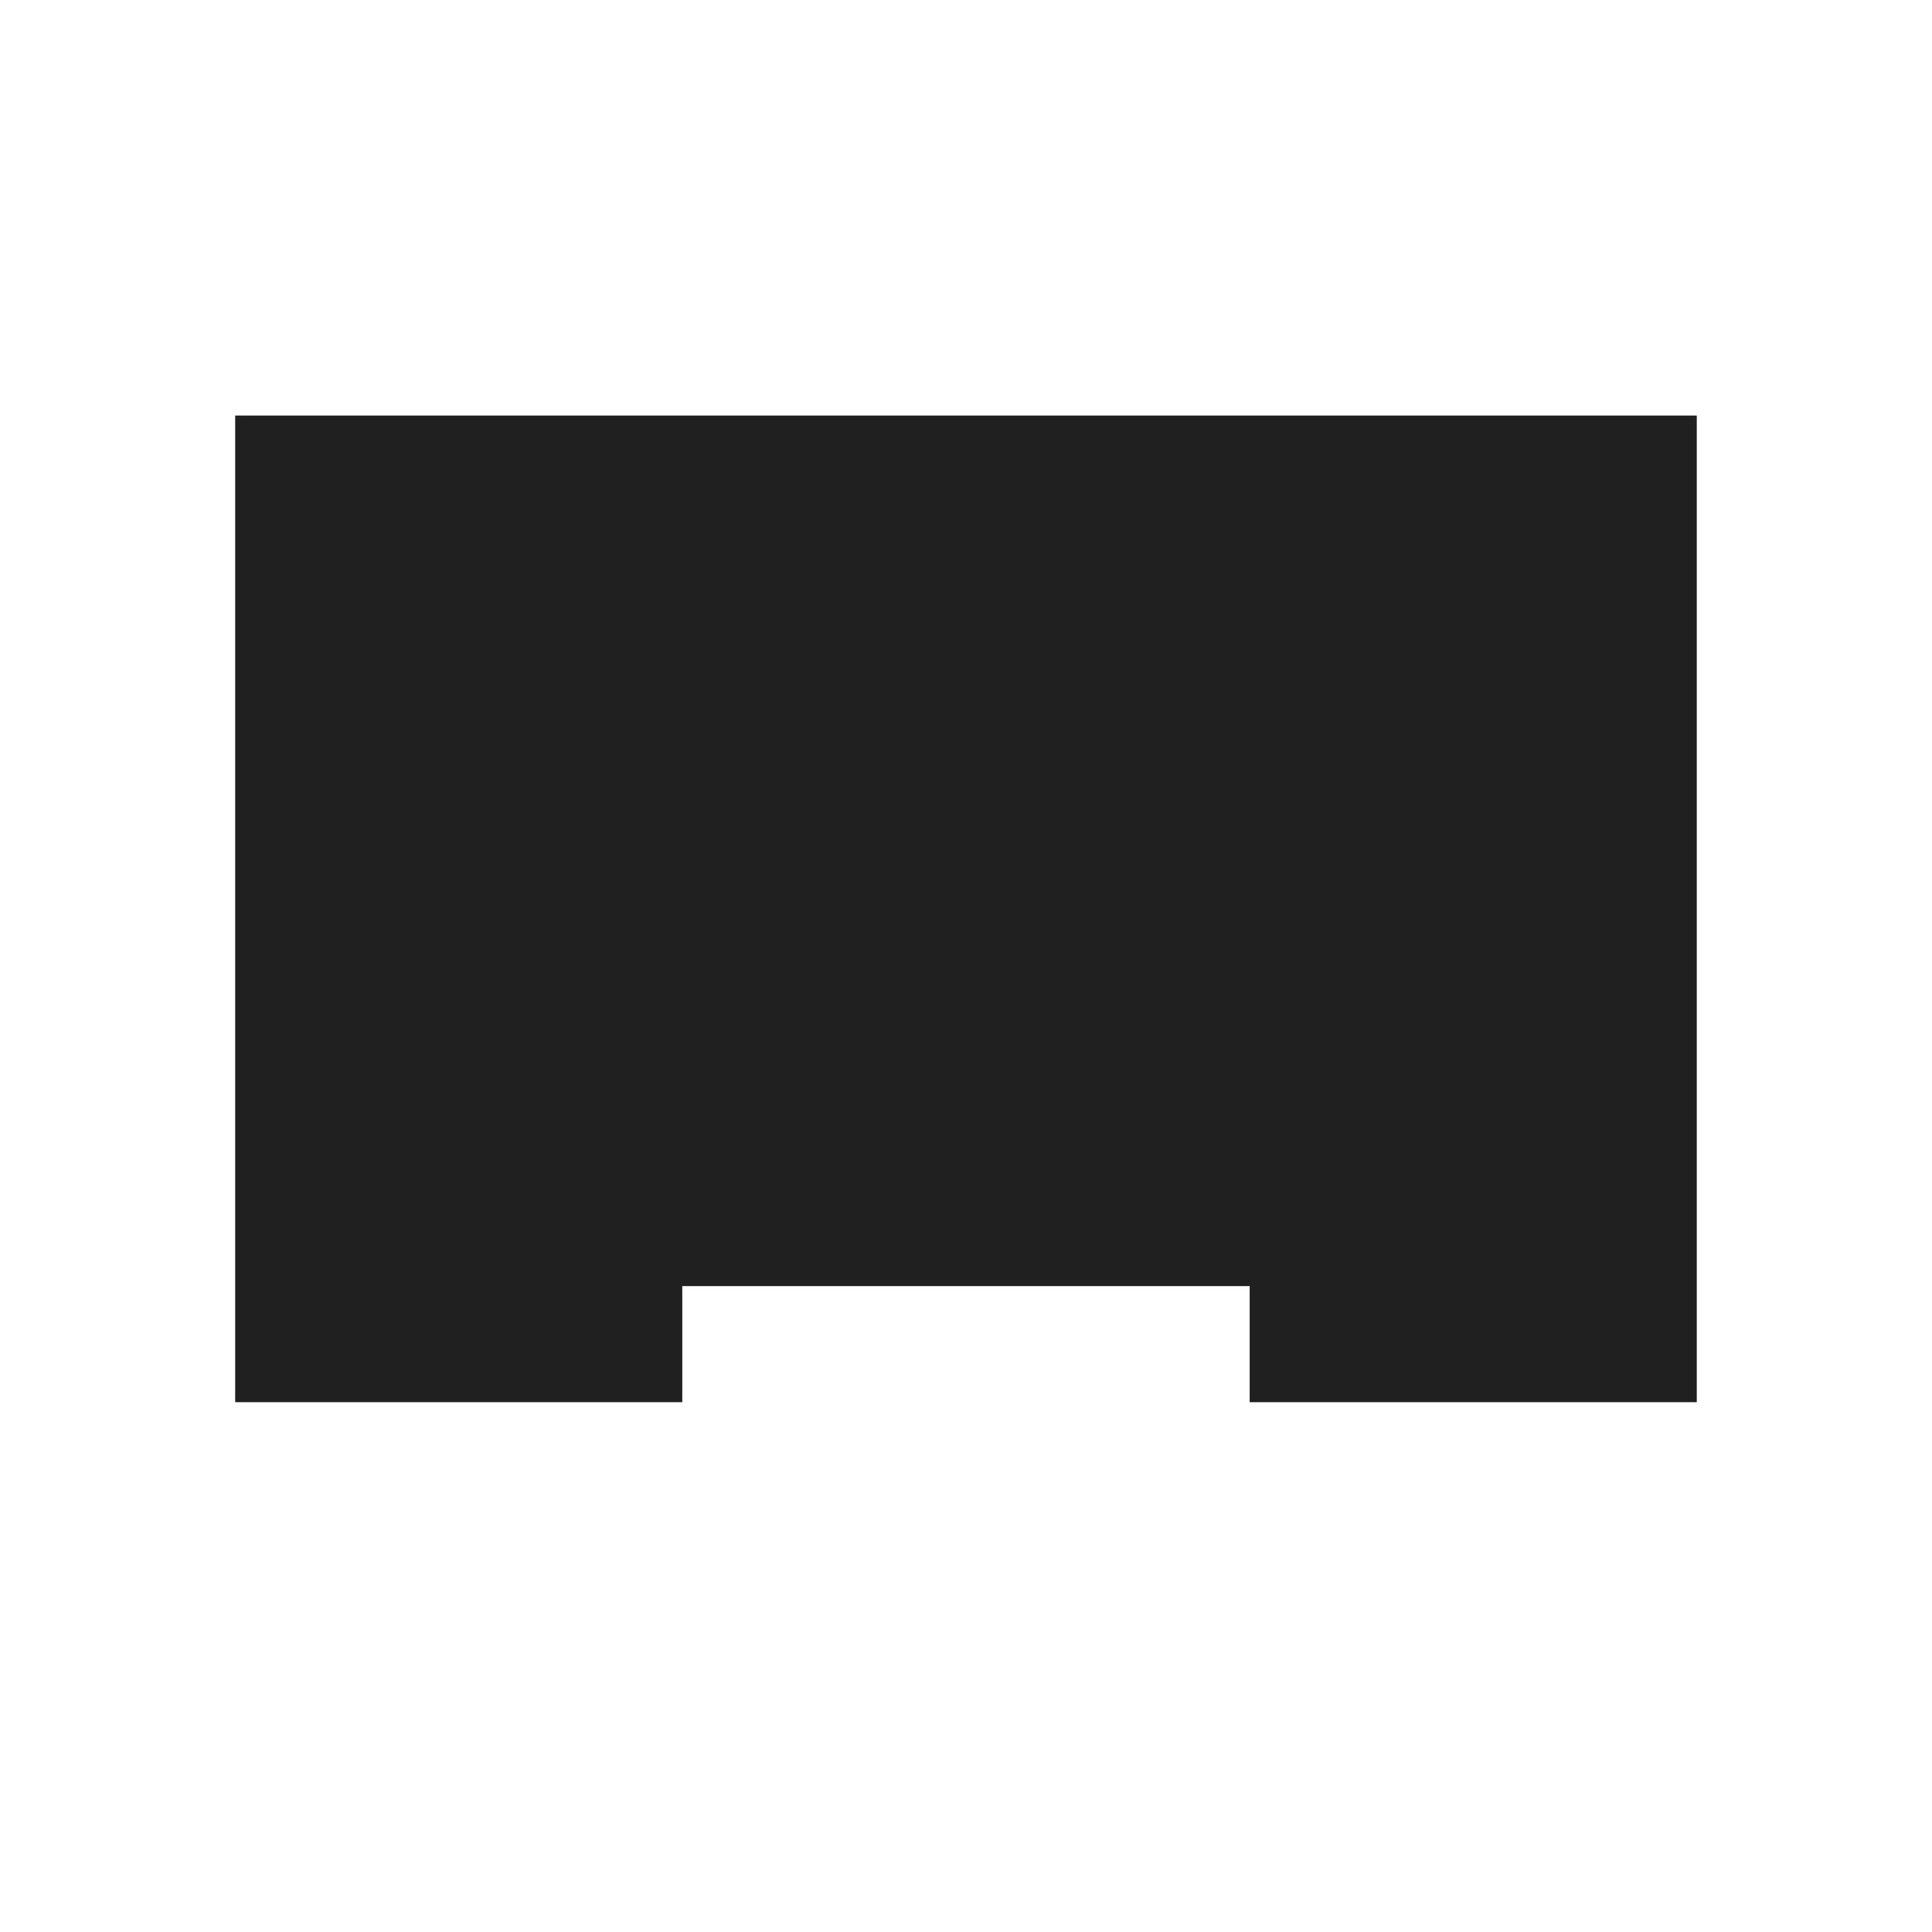
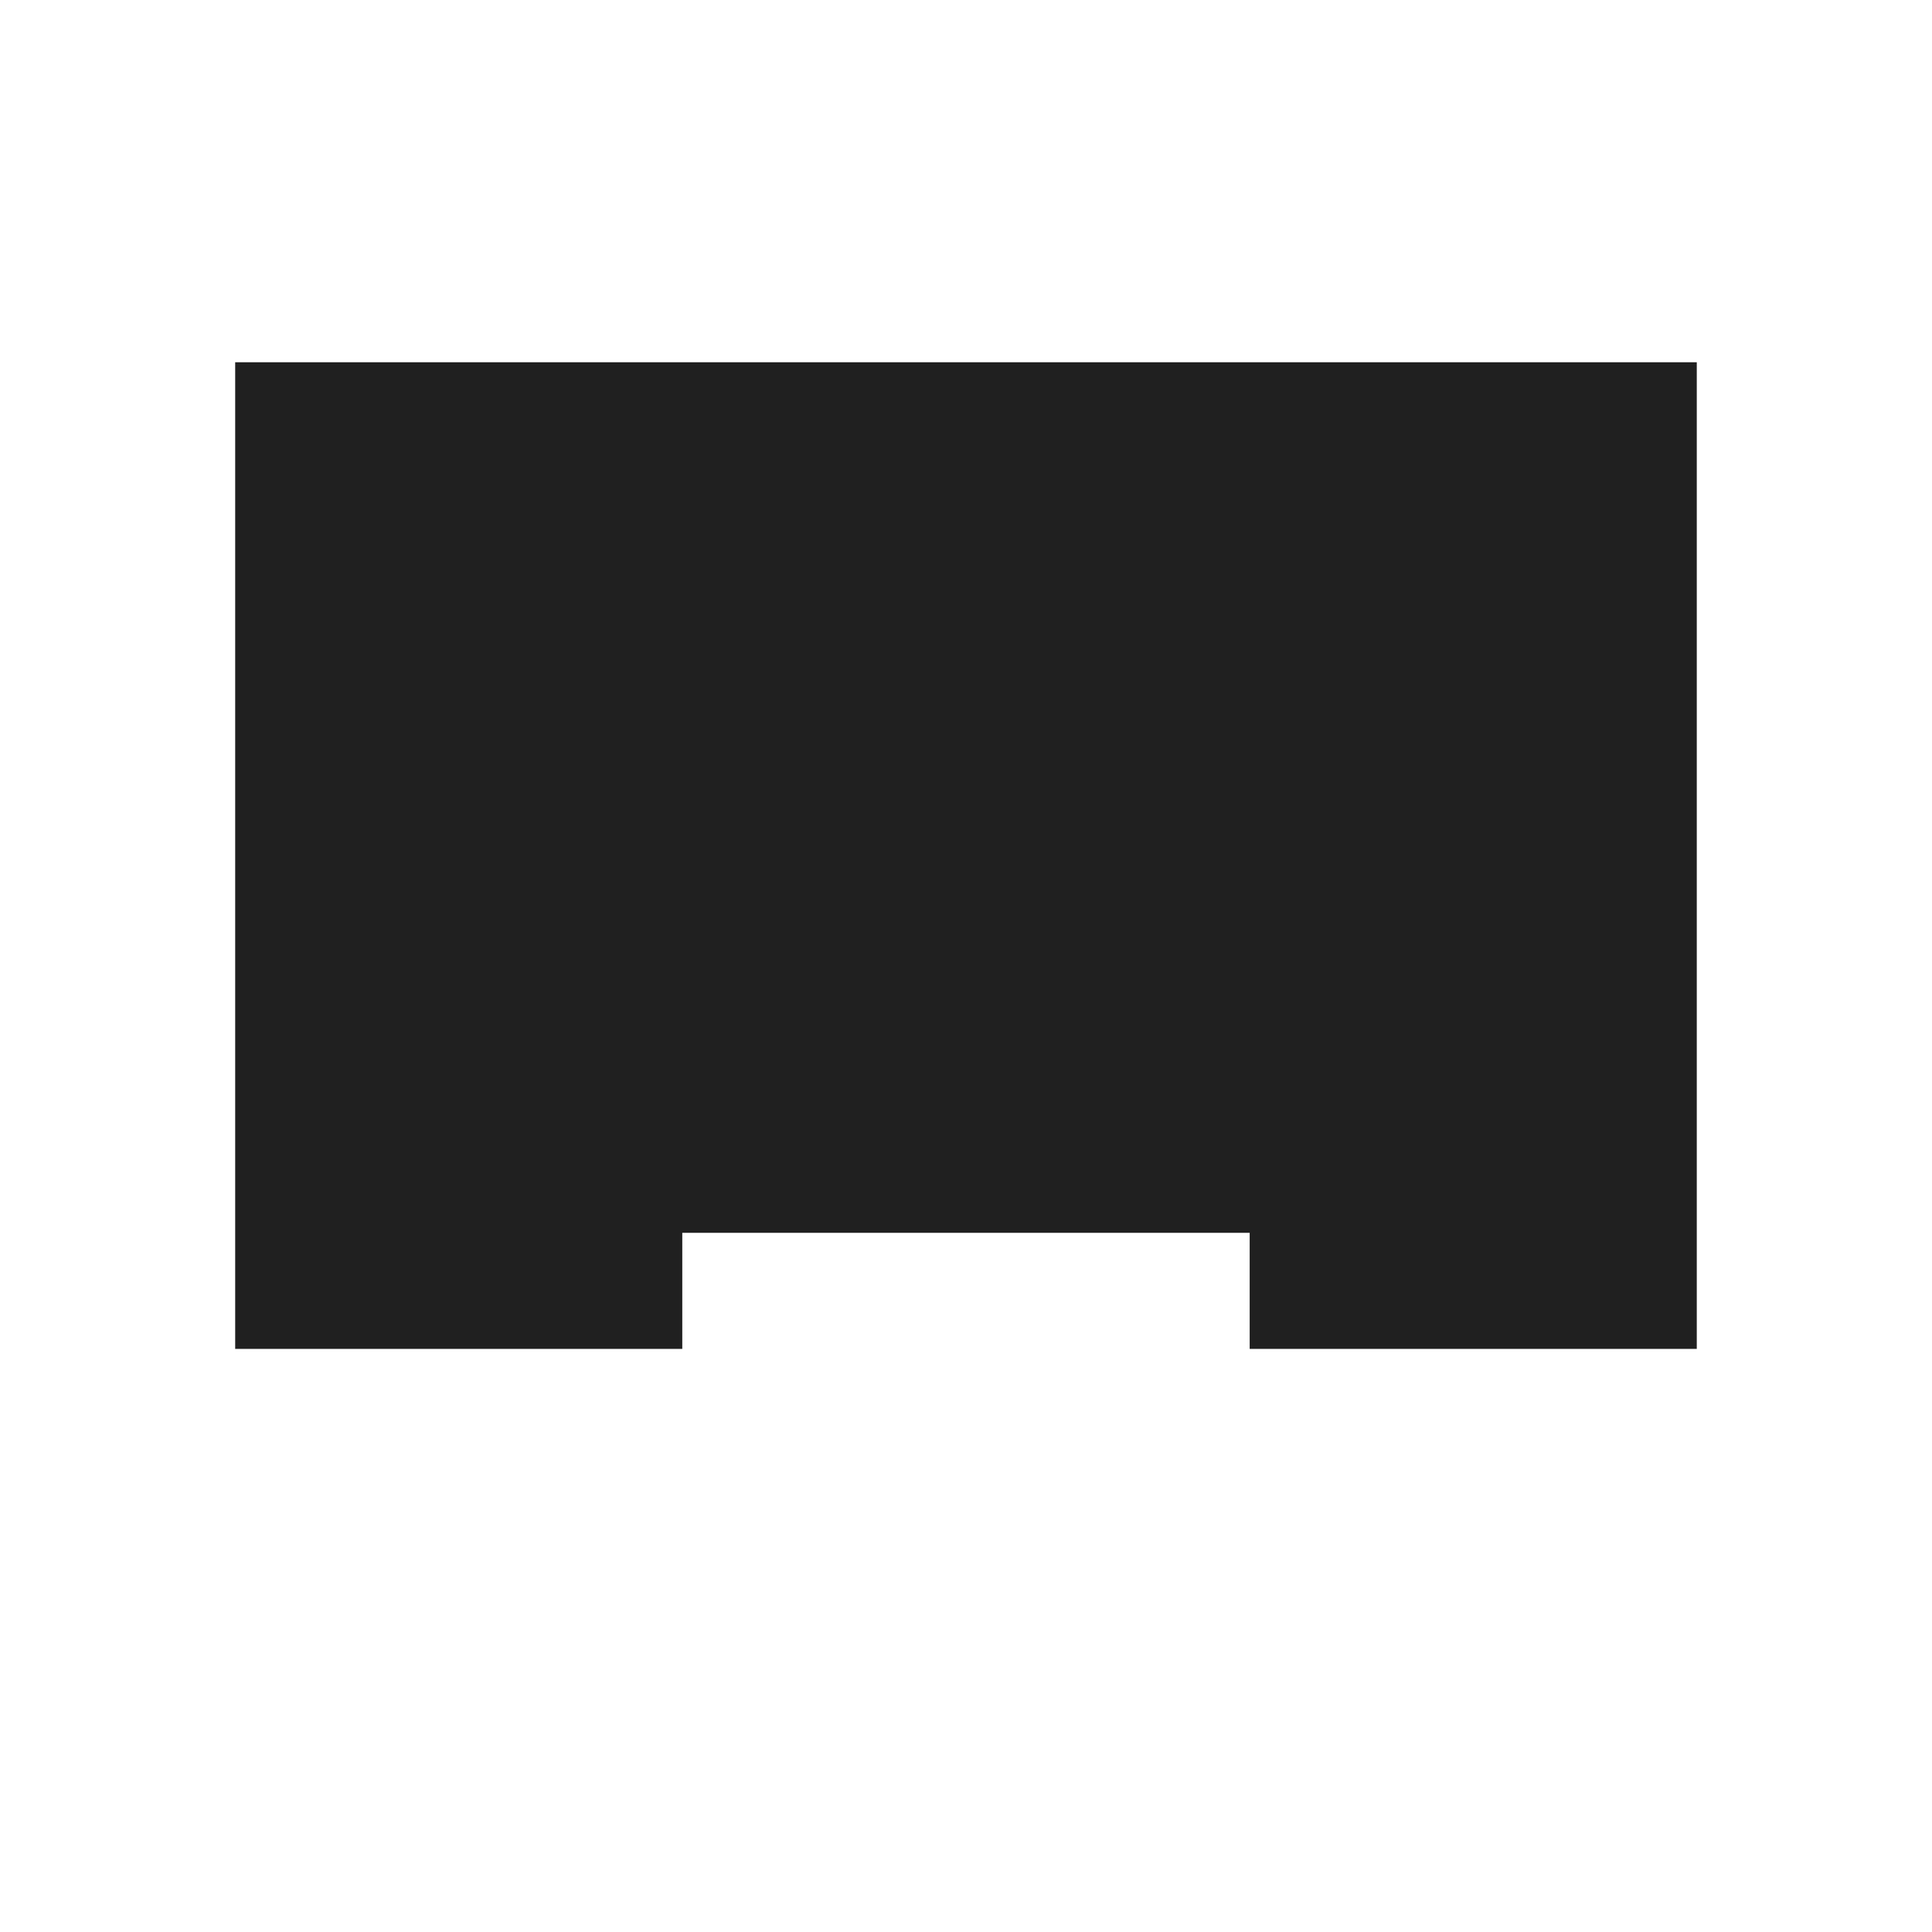
<svg xmlns="http://www.w3.org/2000/svg" width="48px" height="48px" version="1.1">
-   <path fill="#202020" d="M5.843,34.837l0,-24.513l36.313,0l0,24.513l-11.108,0l0,-2.884l-14.097,0l0,2.884l-11.108,0Z" />
+   <path fill="#202020" d="M5.843,33.513l0,-24.513l36.313,0l0,24.513l-11.108,0l0,-2.884l-14.097,0l0,2.884l-11.108,0Z" />
</svg>
